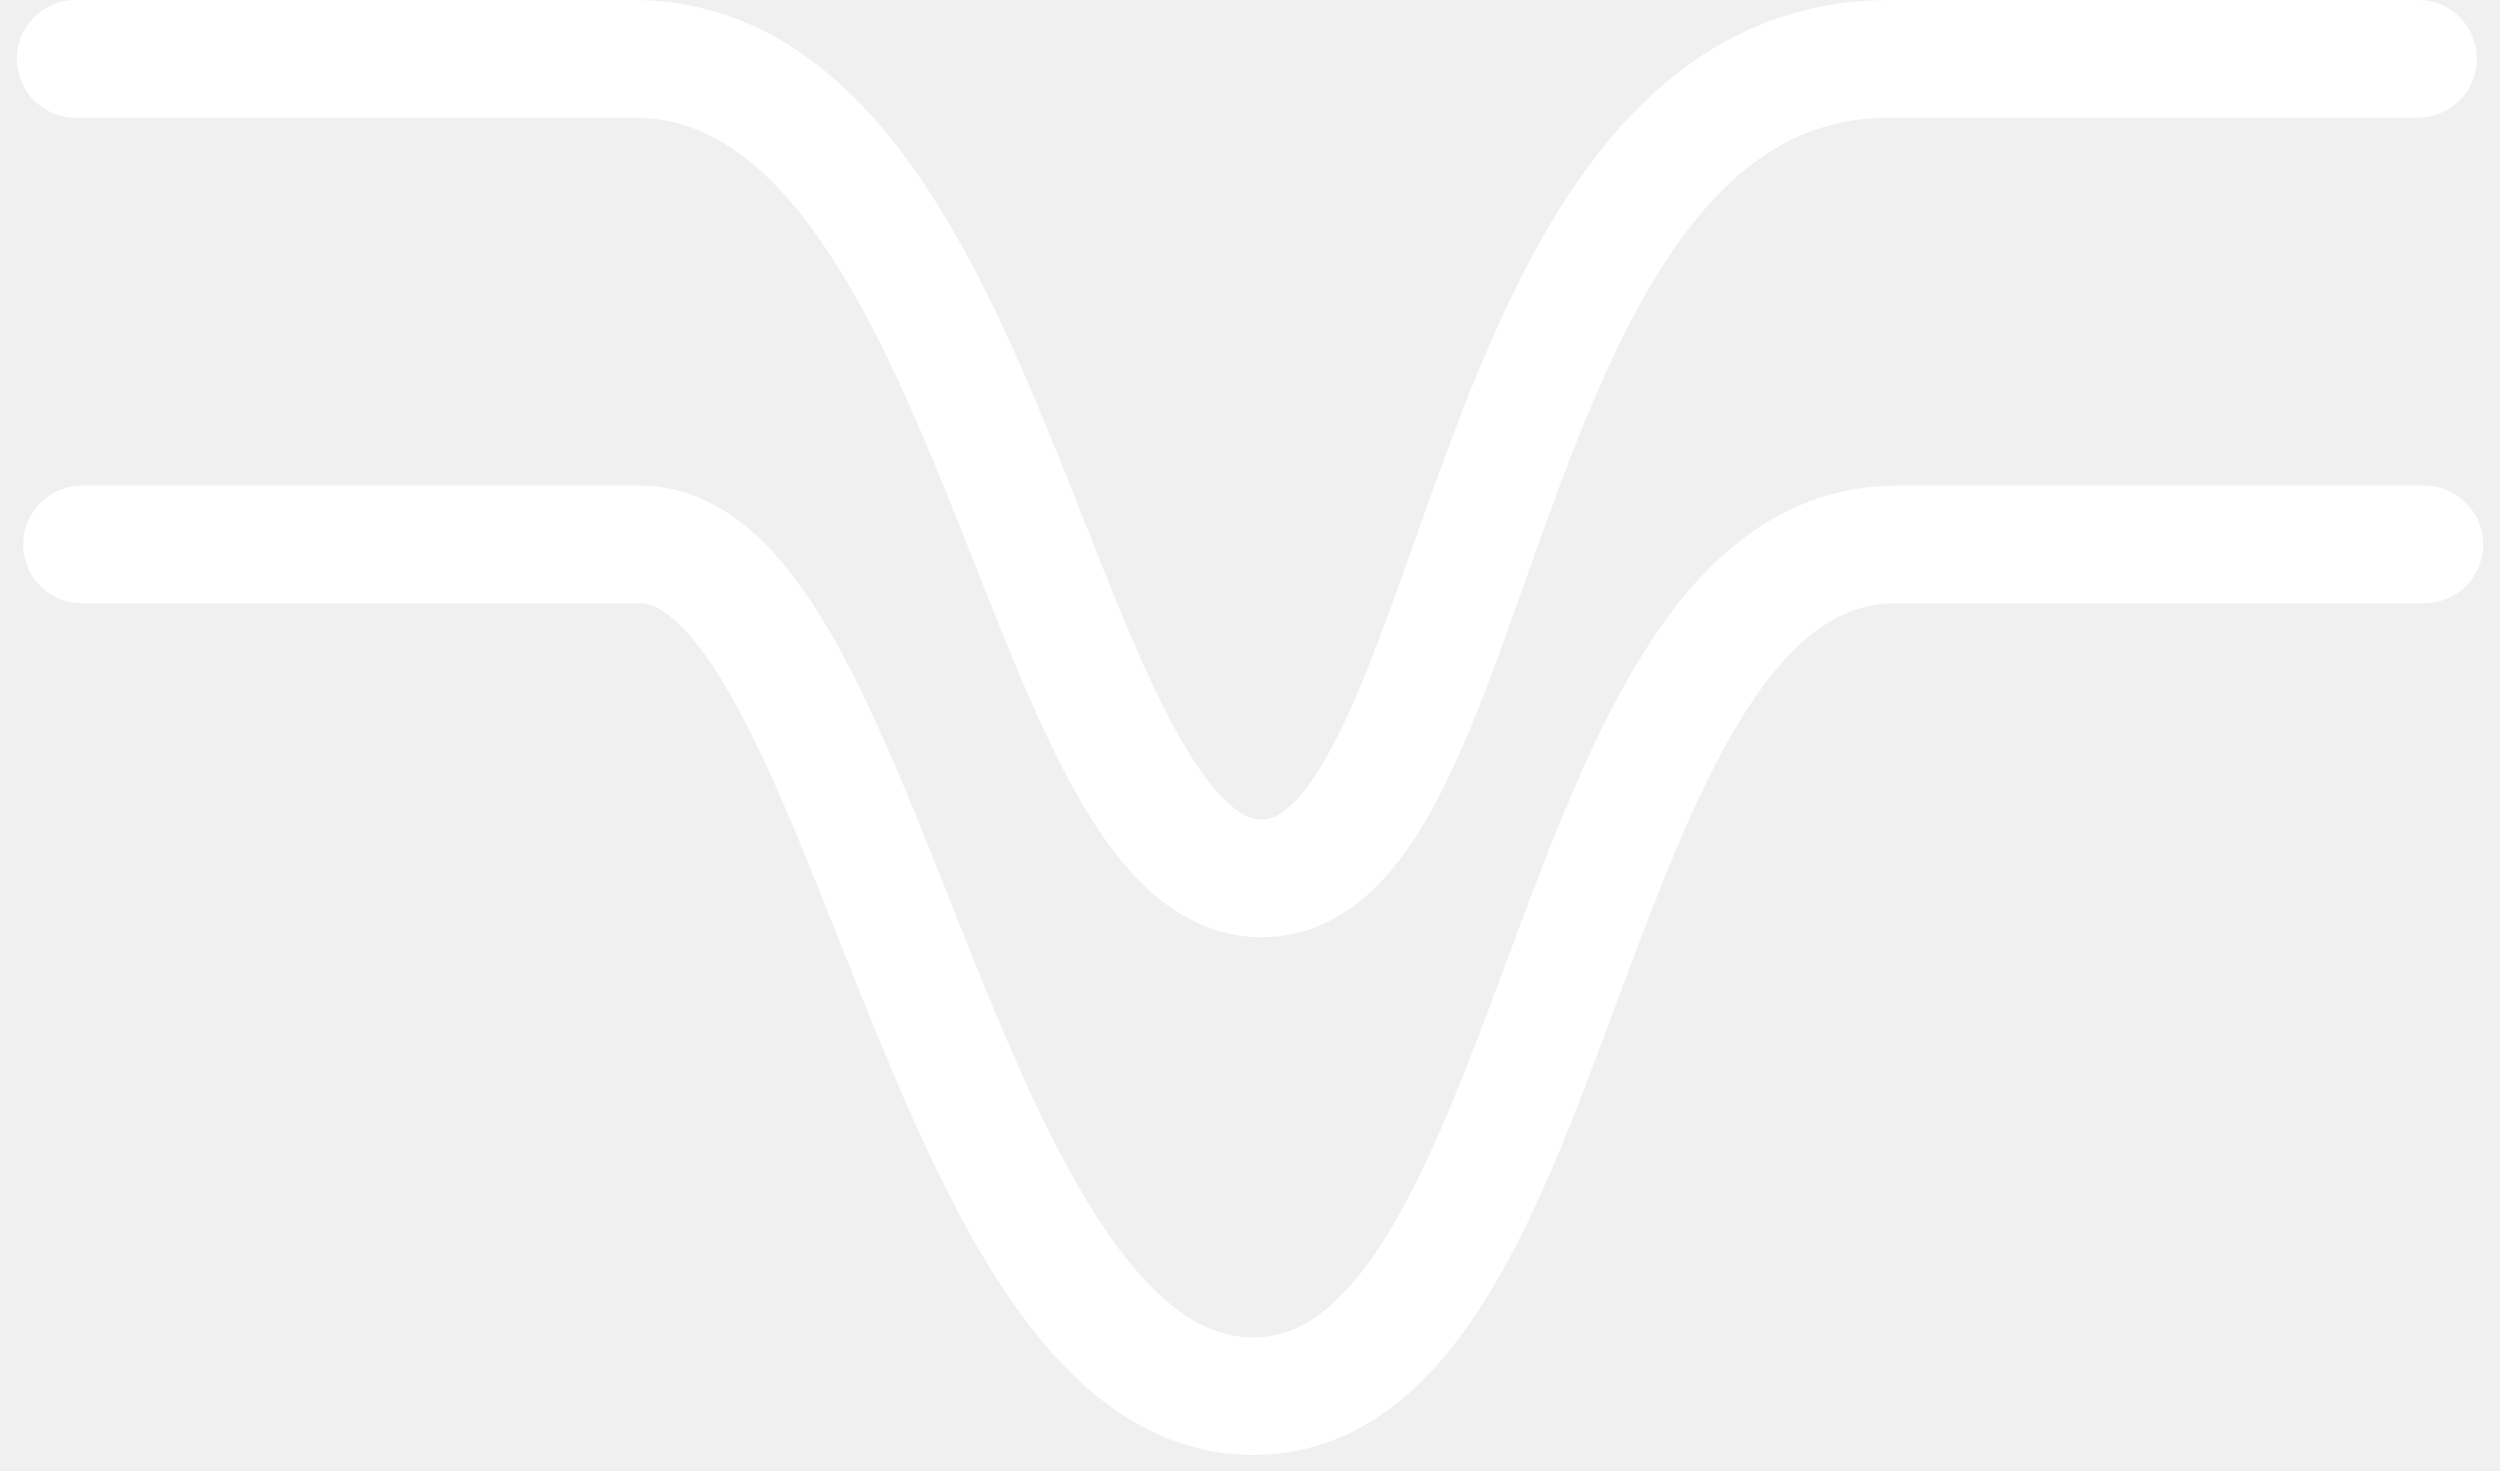
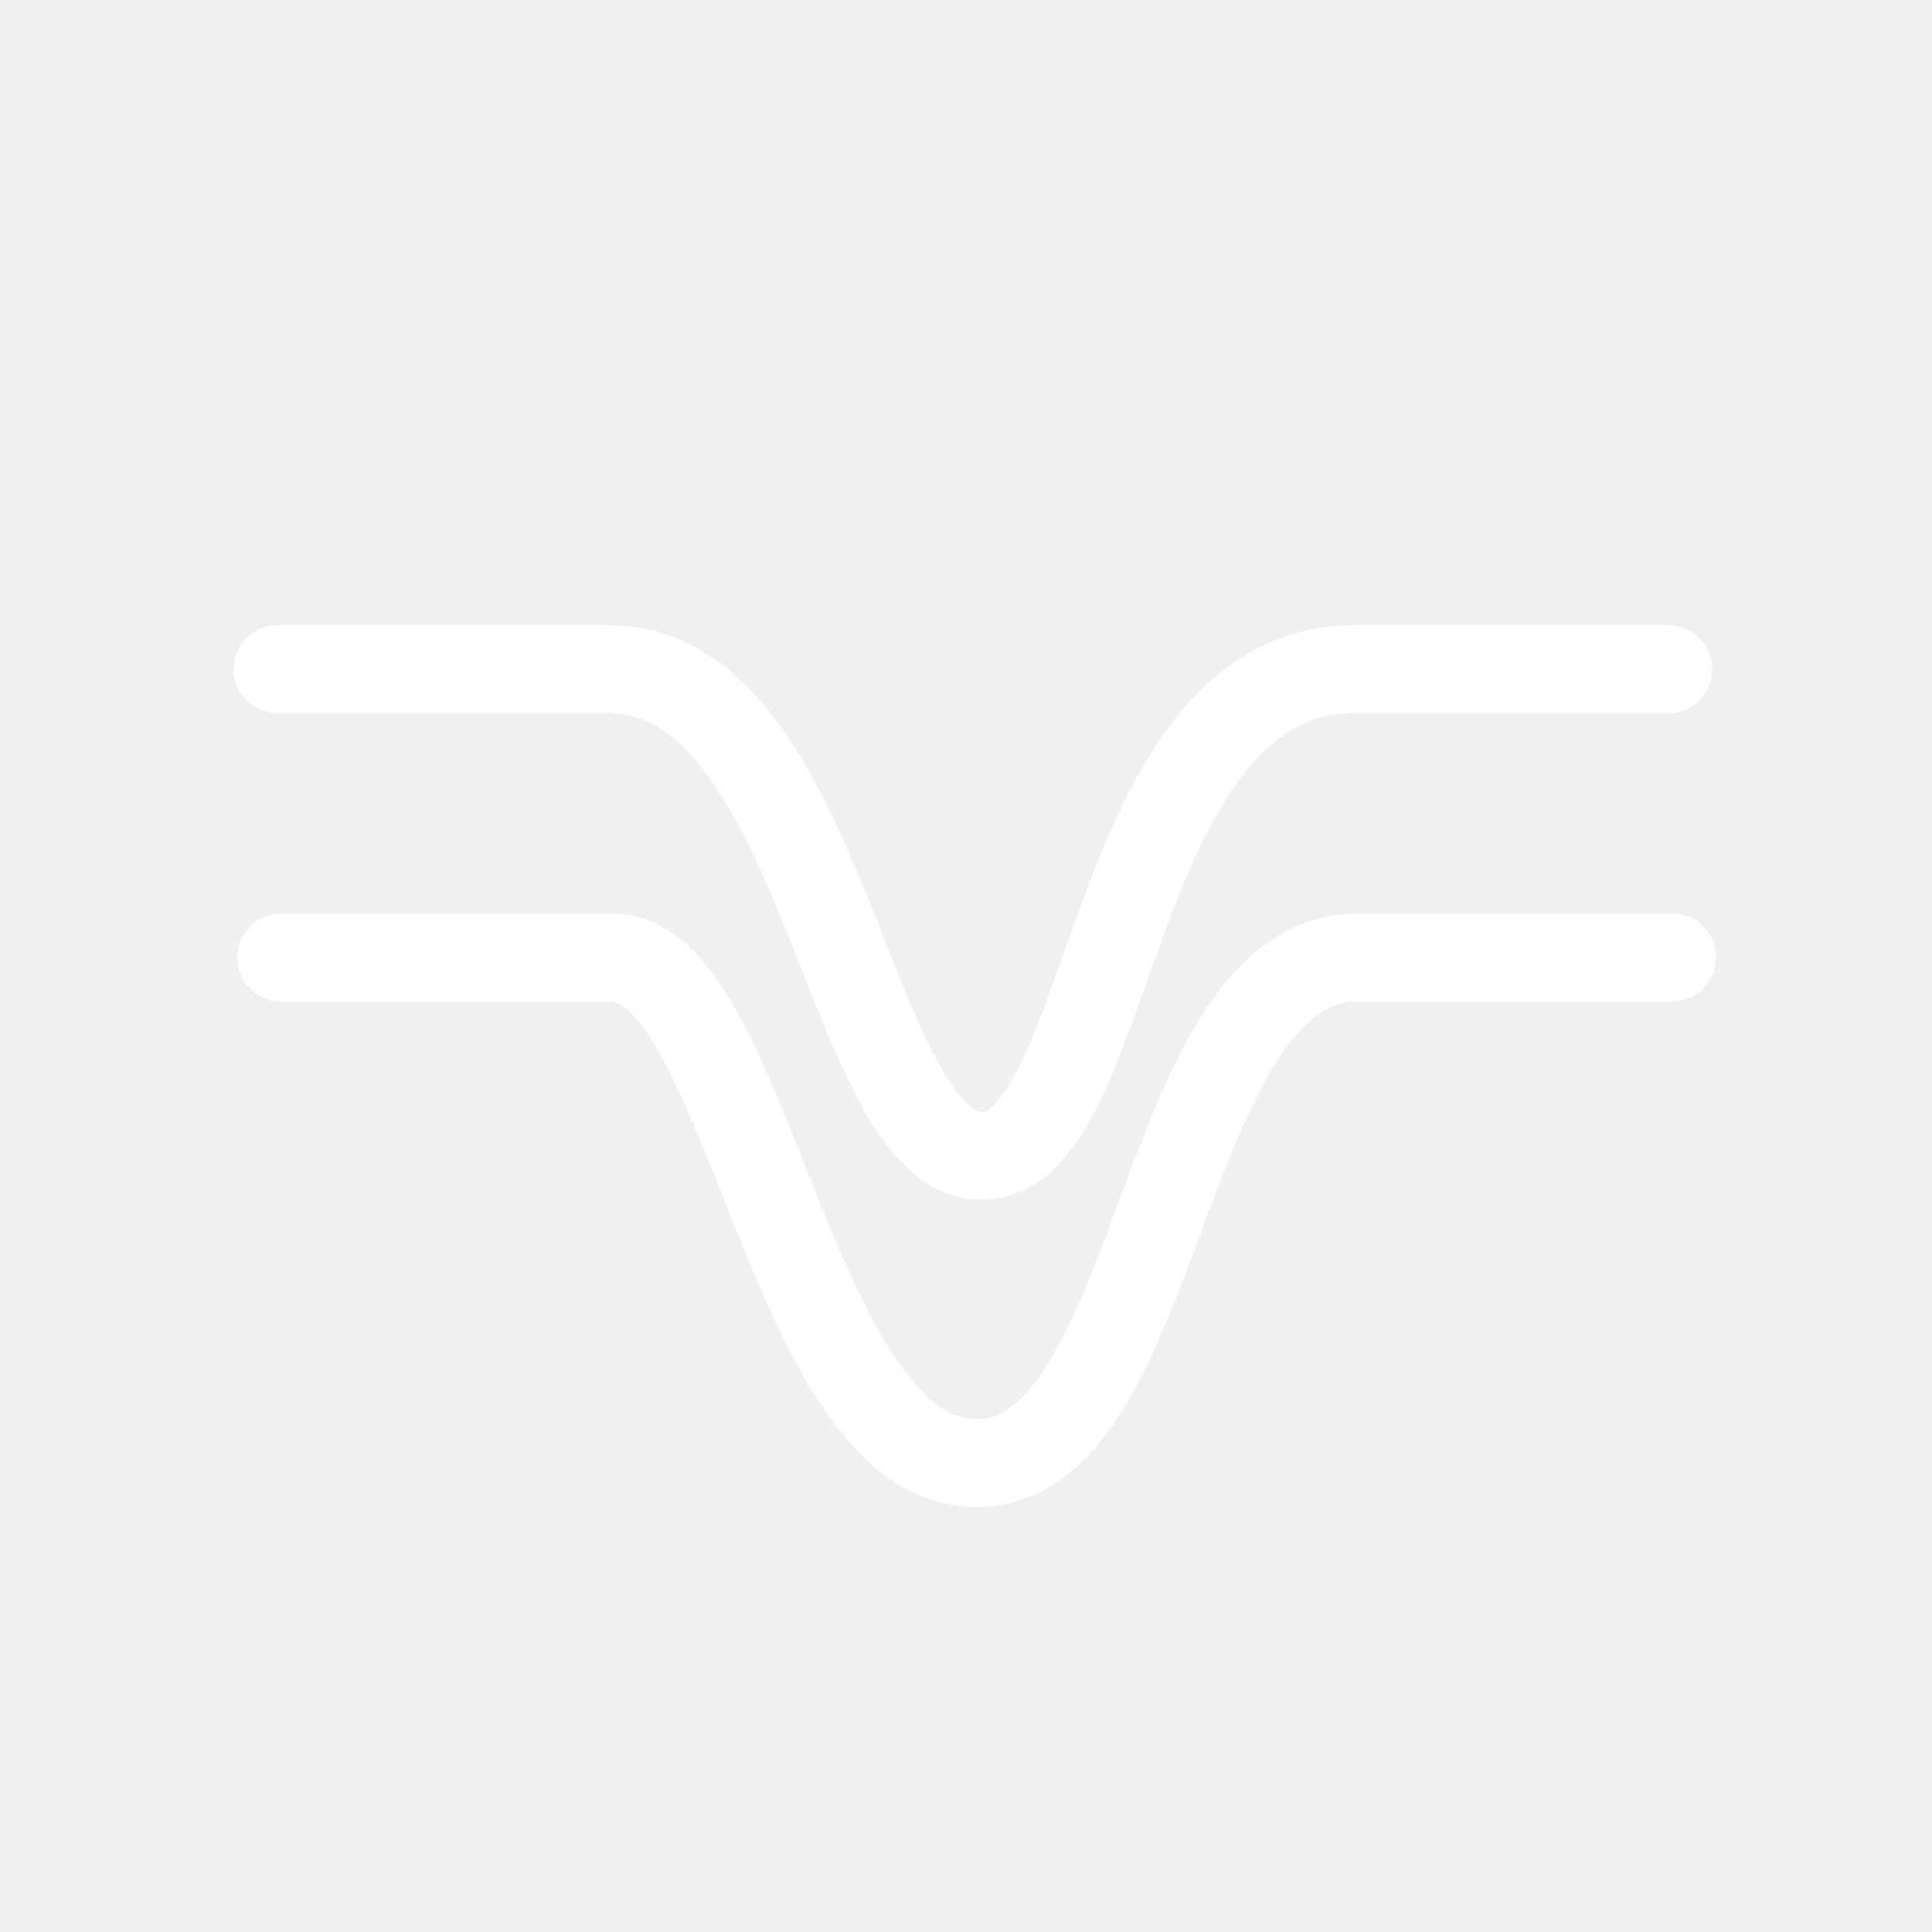
- <svg xmlns="http://www.w3.org/2000/svg" width="85px" height="50px" viewBox="0 0 85 50" version="1.1">
-   <g id="Page-1" stroke="none" stroke-width="1" fill="none" fill-rule="evenodd">
-     <g id="Bend" transform="translate(-2, -25)" fill-rule="nonzero">
-       <rect id="矩形" x="0" y="0" width="88" height="88" />
-       <path d="M4.787,43.511 C12.232,43.511 18.553,43.511 23.752,43.511 C31.549,43.511 33.91,72.47 44.607,72.47 C55.304,72.47 54.987,43.511 66.473,43.511 C74.131,43.511 80.115,43.511 84.427,43.511" id="路径-3" stroke="#FFFFFF" stroke-width="4" stroke-linecap="round" />
-       <path d="M4.573,27 C8.925,27 15.247,27 23.537,27 C35.974,27 37.219,54.867 44.898,54.867 C52.577,54.867 52.004,27 66.259,27 C75.762,27 81.747,27 84.213,27" id="路径-3" stroke="#FFFFFF" stroke-width="4" stroke-linecap="round" />
+ <svg xmlns="http://www.w3.org/2000/svg" width="88px" height="88px" viewBox="0 0 88 88" version="1.1">
+   <g id="Useful" stroke="none" stroke-width="1" fill="none" fill-rule="evenodd">
+     <g id="Bend" transform="translate(9, 9)" fill-rule="nonzero">
+       <rect id="矩形" x="0" y="0" width="70" height="70" />
+       <path d="M3.808,34.611 C9.73,34.611 14.758,34.611 18.894,34.611 C25.096,34.611 26.974,57.646 35.483,57.646 C43.992,57.646 43.739,34.611 52.876,34.611 C58.968,34.611 63.728,34.611 67.158,34.611" id="路径-3" stroke="#FFFFFF" stroke-width="4" stroke-linecap="round" />
+       <path d="M3.637,21.477 C7.099,21.477 12.128,21.477 18.723,21.477 C28.615,21.477 29.606,43.644 35.714,43.644 C41.823,43.644 41.367,21.477 52.706,21.477 C60.265,21.477 65.026,21.477 66.988,21.477" id="路径-3" stroke="#FFFFFF" stroke-width="4" stroke-linecap="round" />
    </g>
  </g>
</svg>
